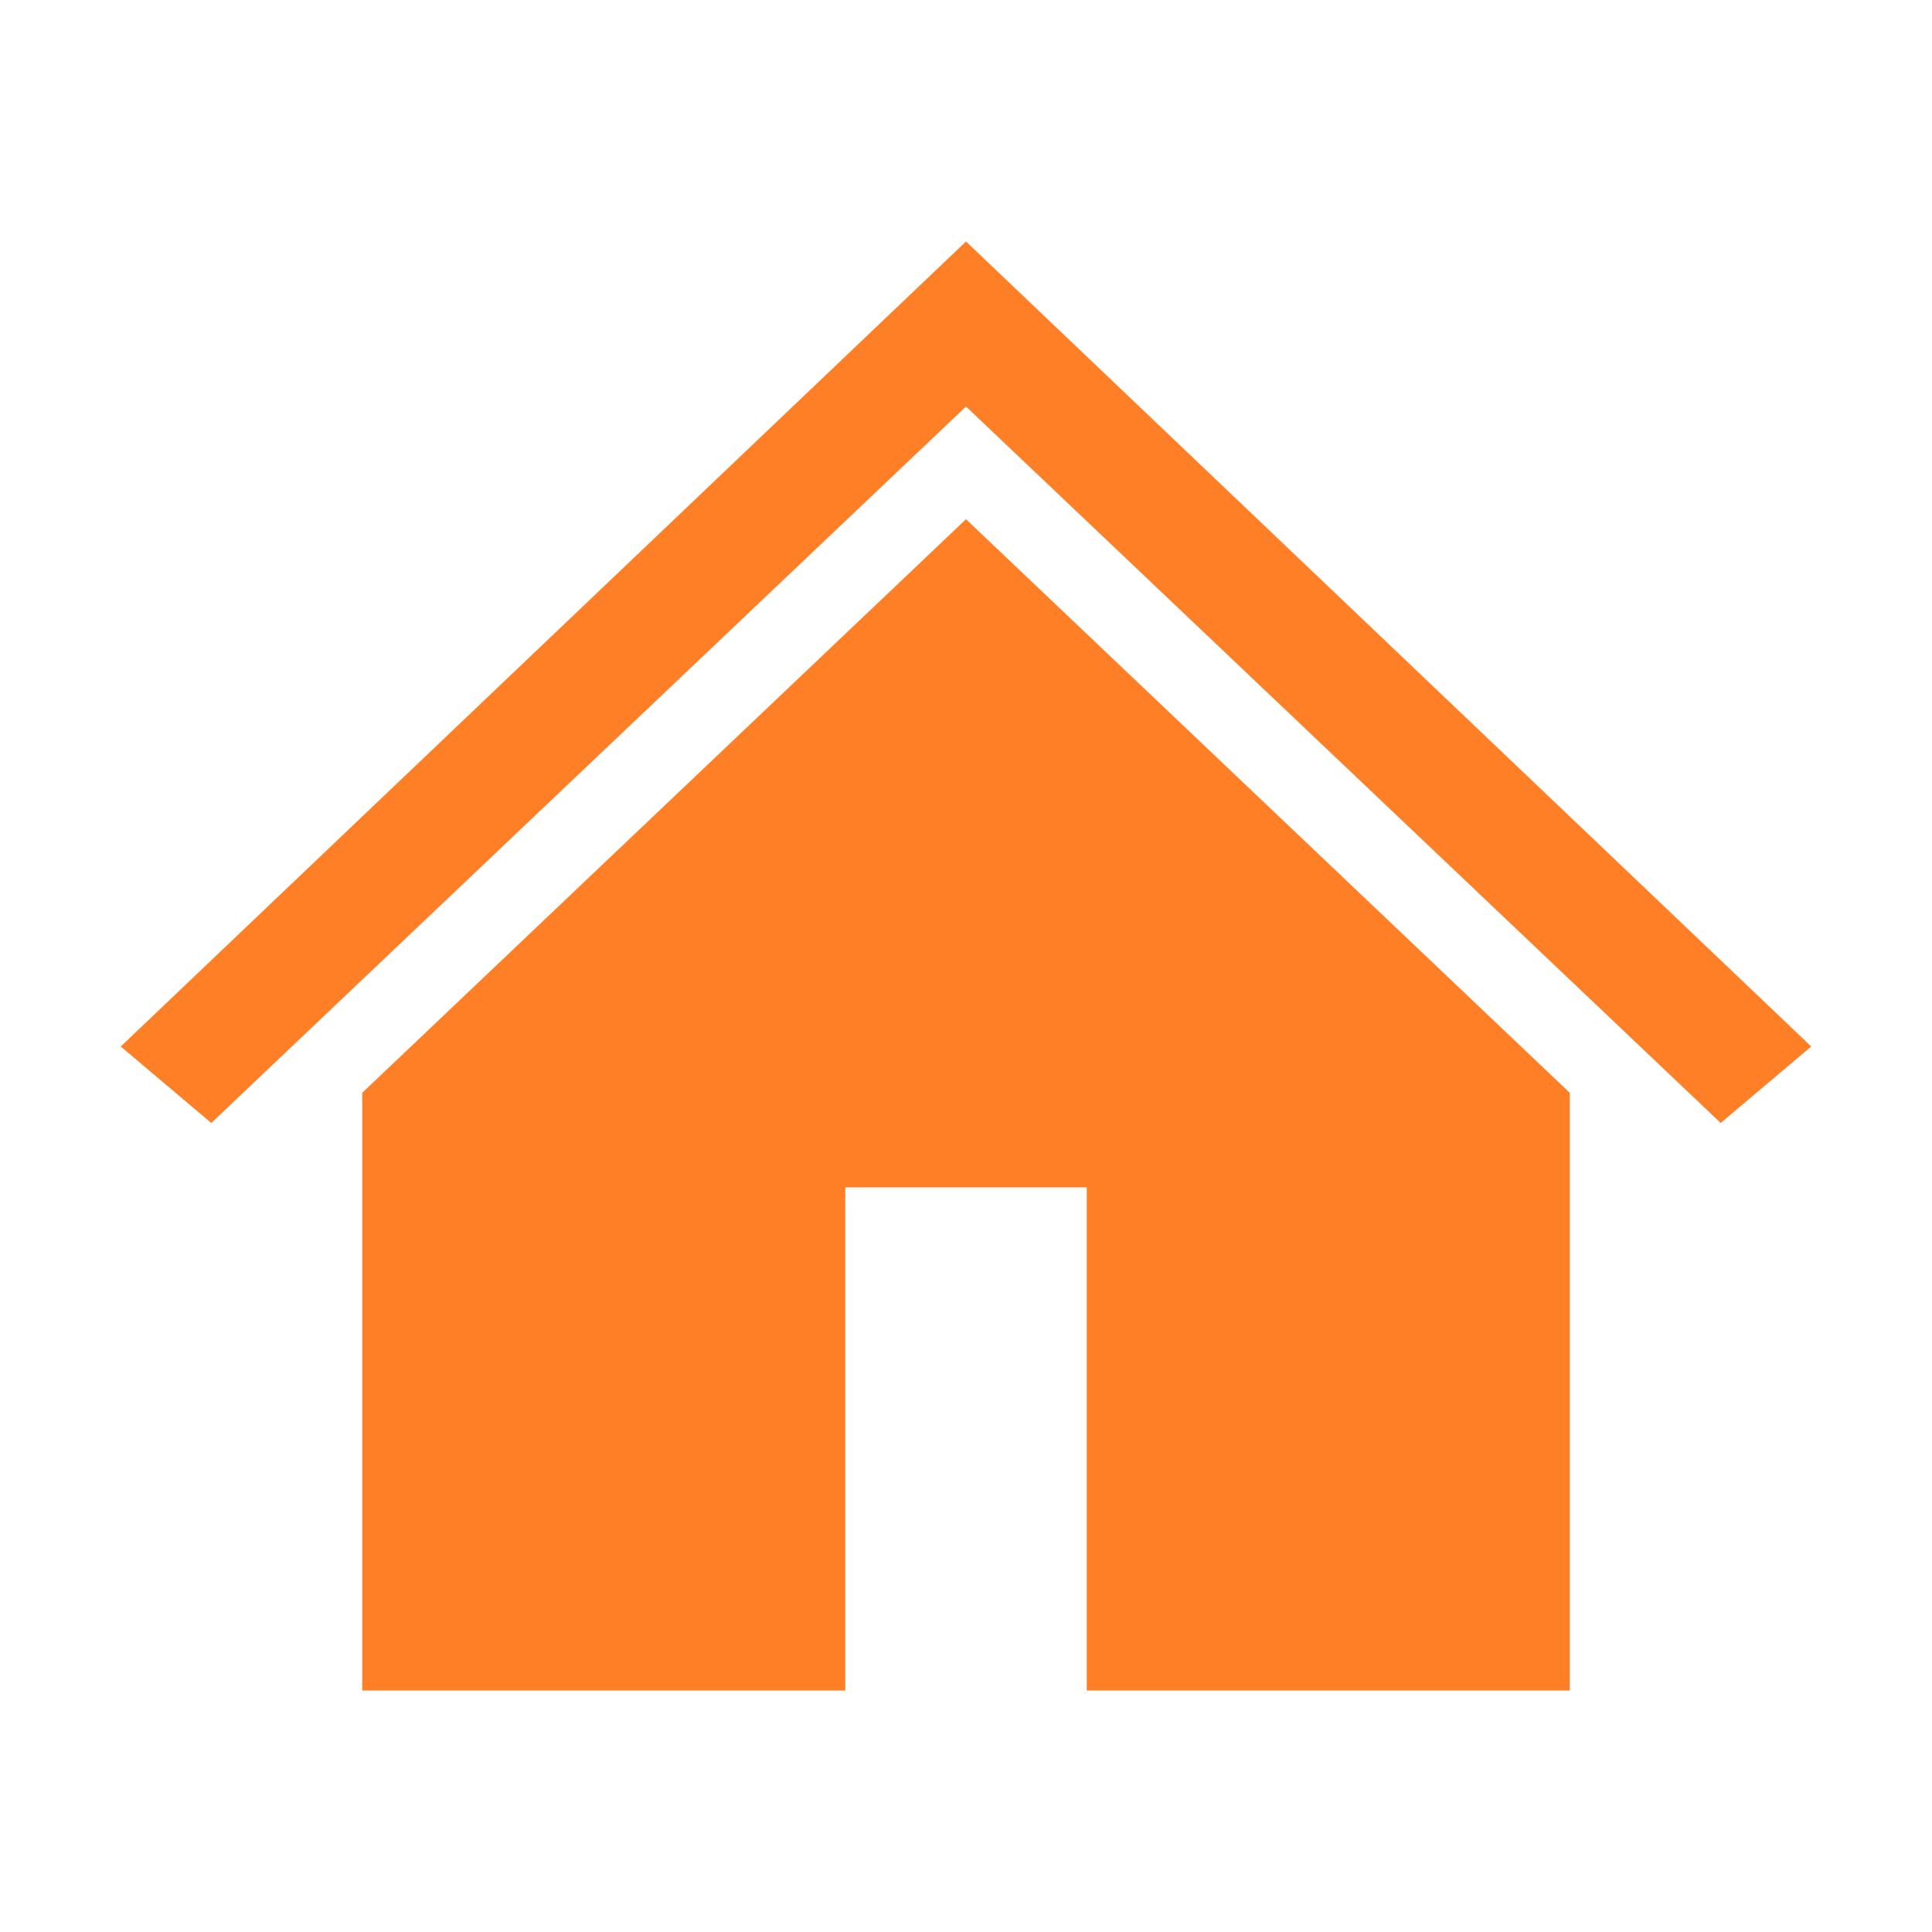
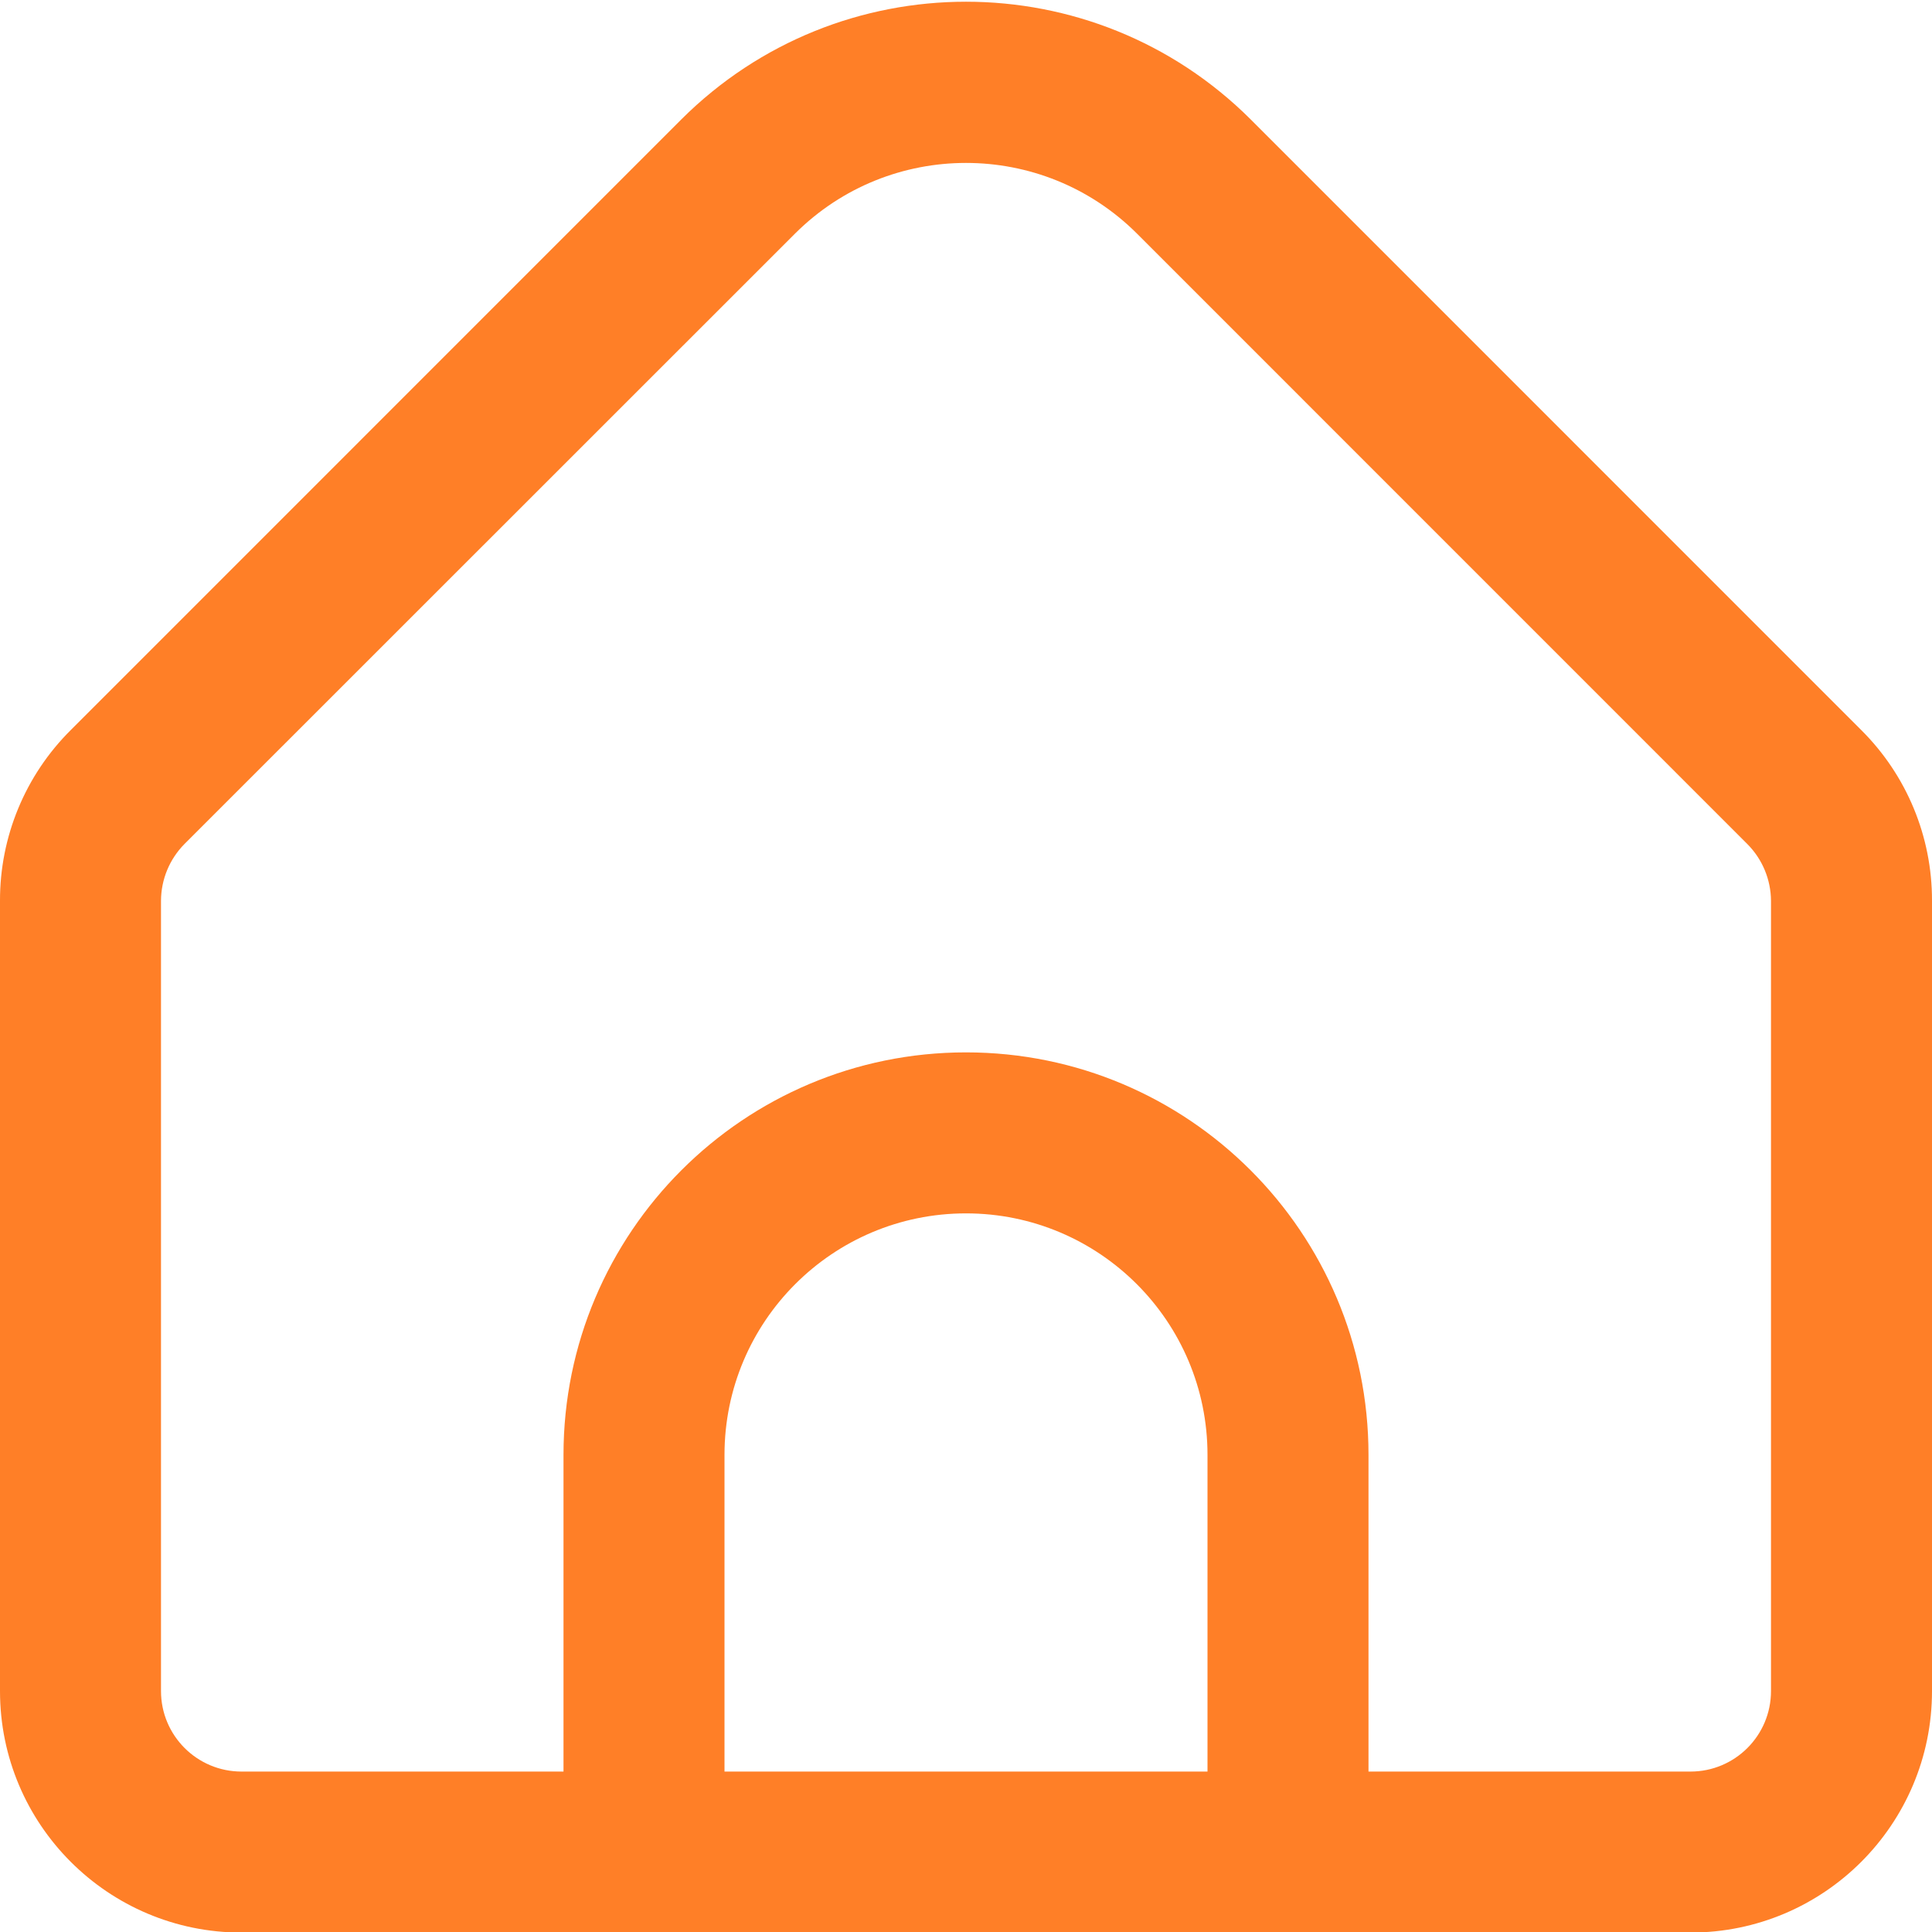
- <svg xmlns="http://www.w3.org/2000/svg" width="96" height="96" xml:space="preserve" overflow="hidden">
-   <defs>
-     <clipPath id="clip0">
-       <rect x="702" y="221" width="96" height="96" />
-     </clipPath>
-   </defs>
-   <g clip-path="url(#clip0)" transform="translate(-702 -221)">
-     <path d="M750 233 750 233 708 273 712.5 276.8 750 241.2 750 241.2 787.5 276.8 792 273Z" fill="#FF7F27" />
-     <path d="M720 275.3 720 305 744 305 744 280 756 280 756 305 780 305 780 275.3 750 246.8 720 275.3Z" fill="#FF7F27" />
+ <svg xmlns="http://www.w3.org/2000/svg" version="1.1" width="512" height="512" x="0" y="0" viewBox="0 0 24 24" style="enable-background:new 0 0 512 512" xml:space="preserve">
+   <g>
+     <path d="M23.121,9.069,15.536,1.483a5.008,5.008,0,0,0-7.072,0L.879,9.069A2.978,2.978,0,0,0,0,11.19v9.817a3,3,0,0,0,3,3H21a3,3,0,0,0,3-3V11.19A2.978,2.978,0,0,0,23.121,9.069ZM15,22.007H9V18.073a3,3,0,0,1,6,0Zm7-1a1,1,0,0,1-1,1H17V18.073a5,5,0,0,0-10,0v3.934H3a1,1,0,0,1-1-1V11.19a1.008,1.008,0,0,1,.293-.707L9.878,2.9a3.008,3.008,0,0,1,4.244,0l7.585,7.586A1.008,1.008,0,0,1,22,11.19Z" fill="#ff7f27" data-original="#000000" />
  </g>
</svg>
